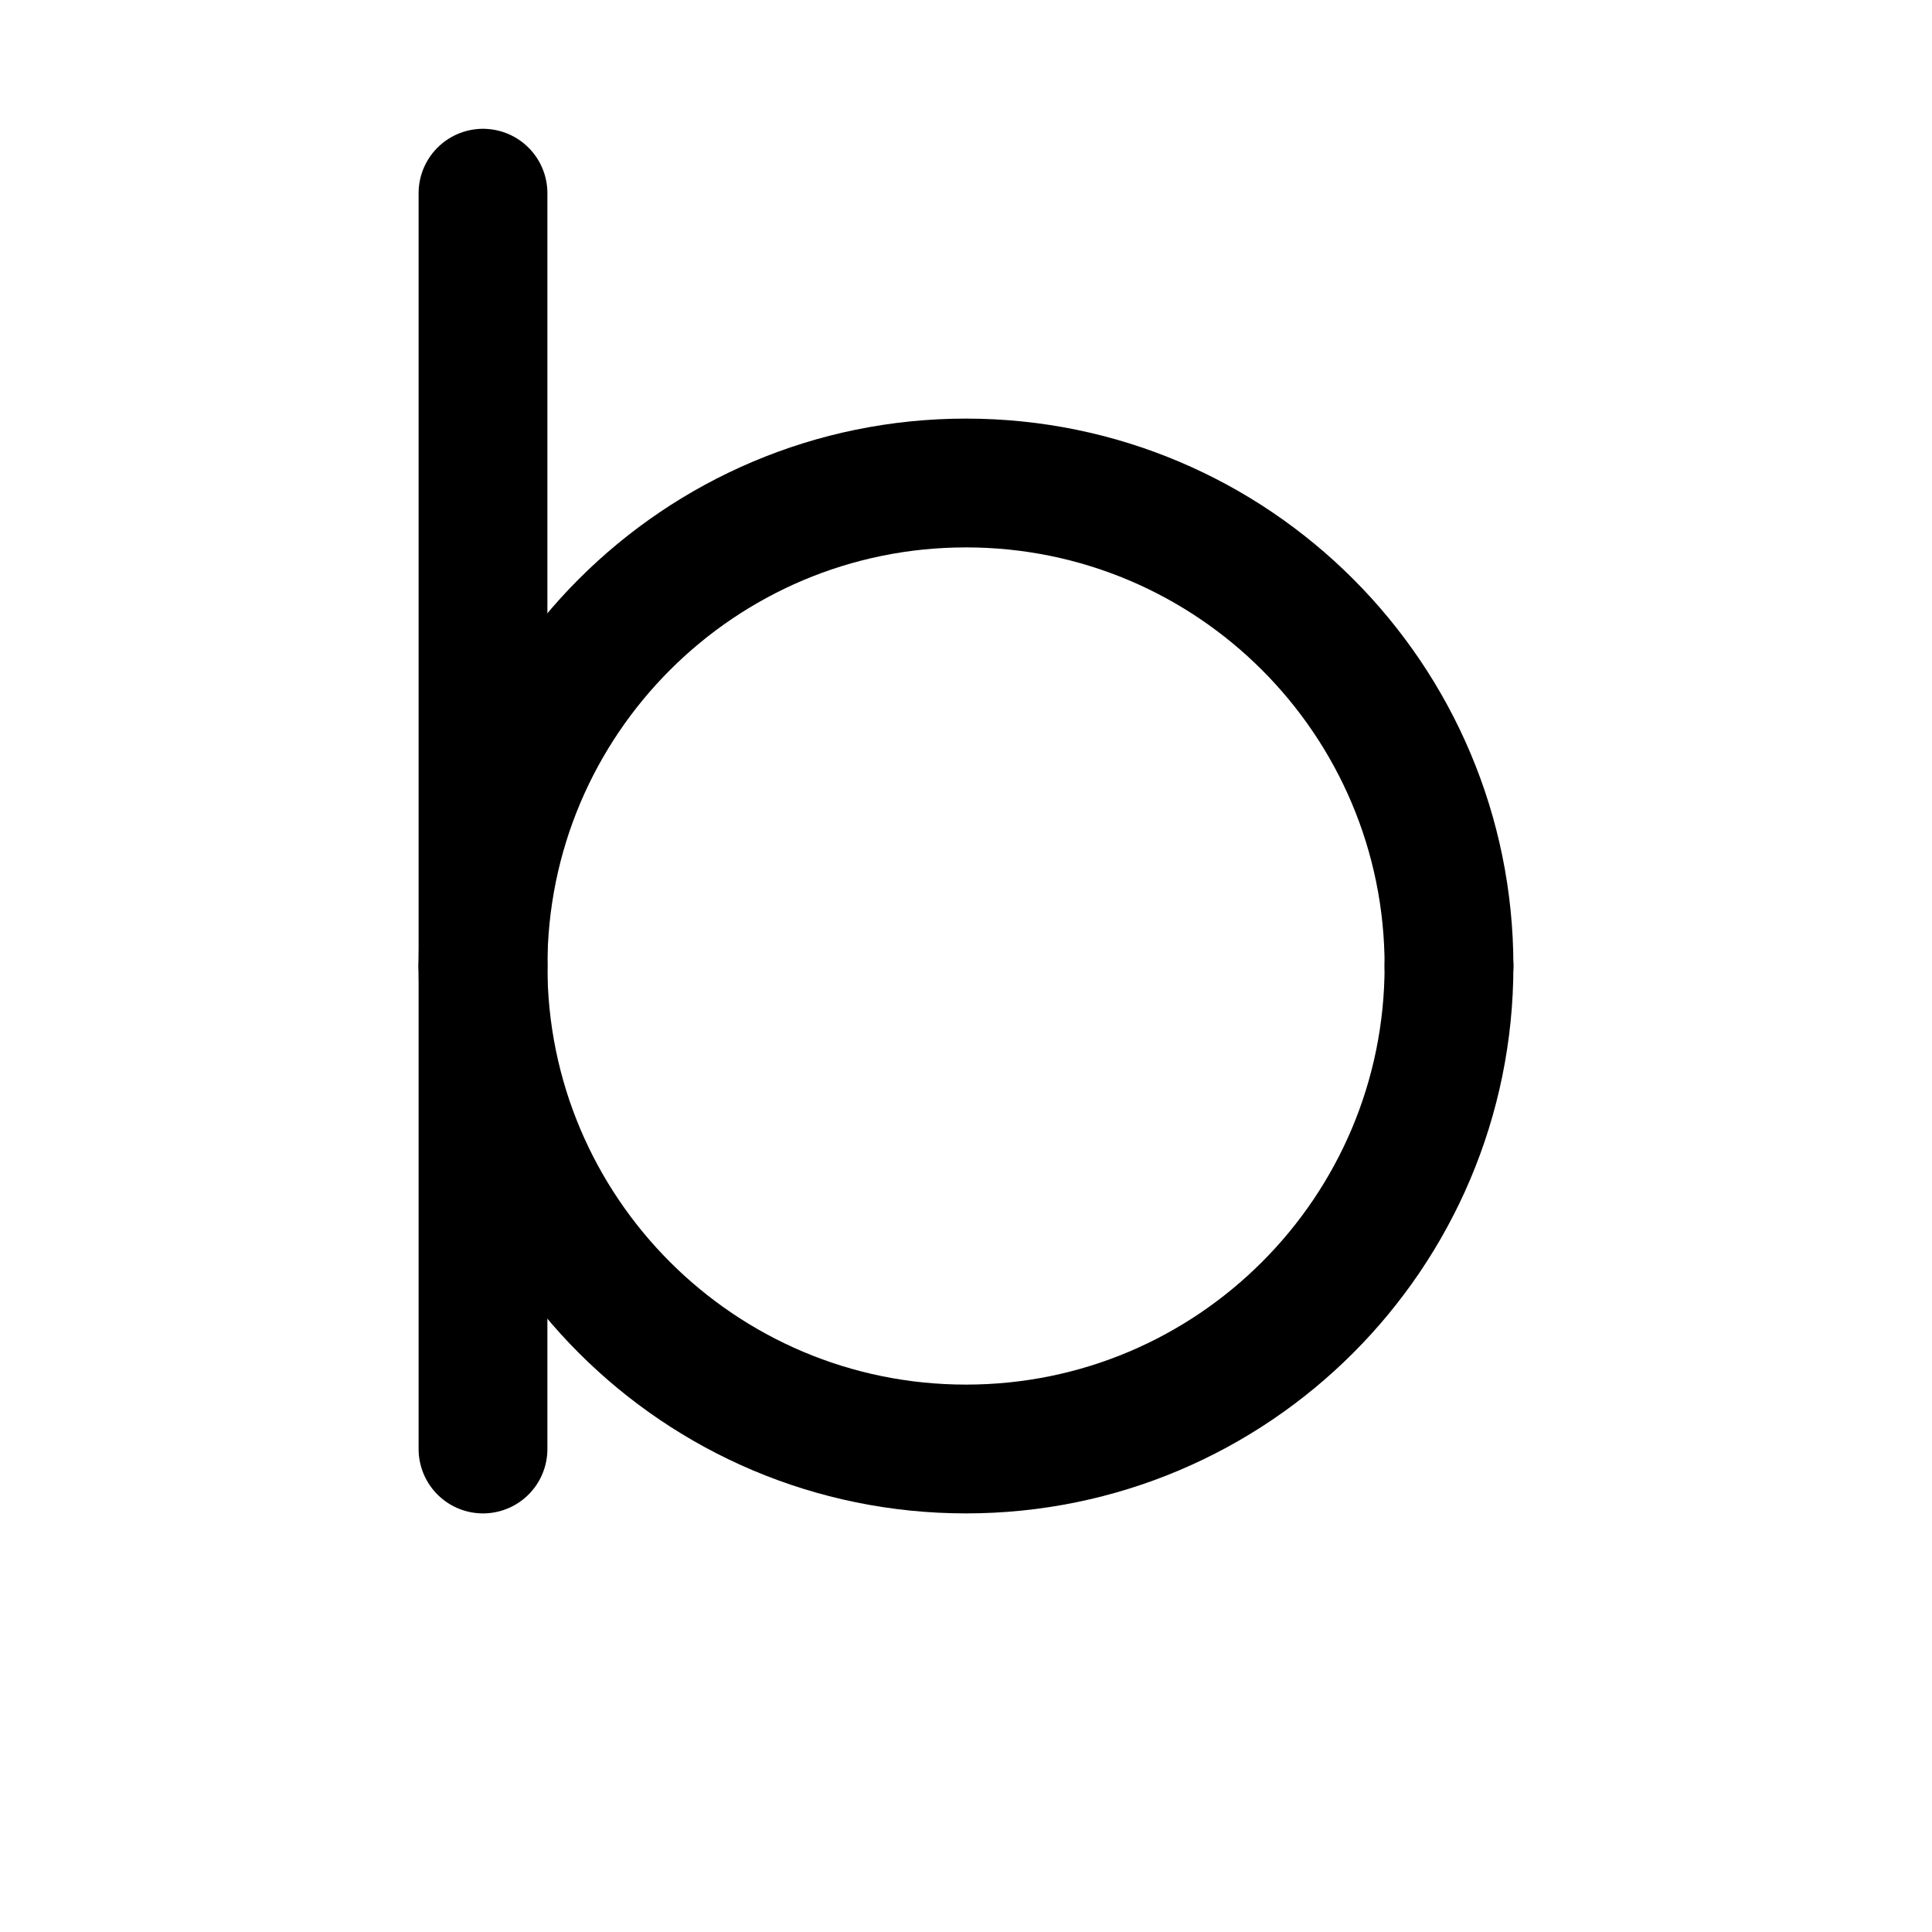
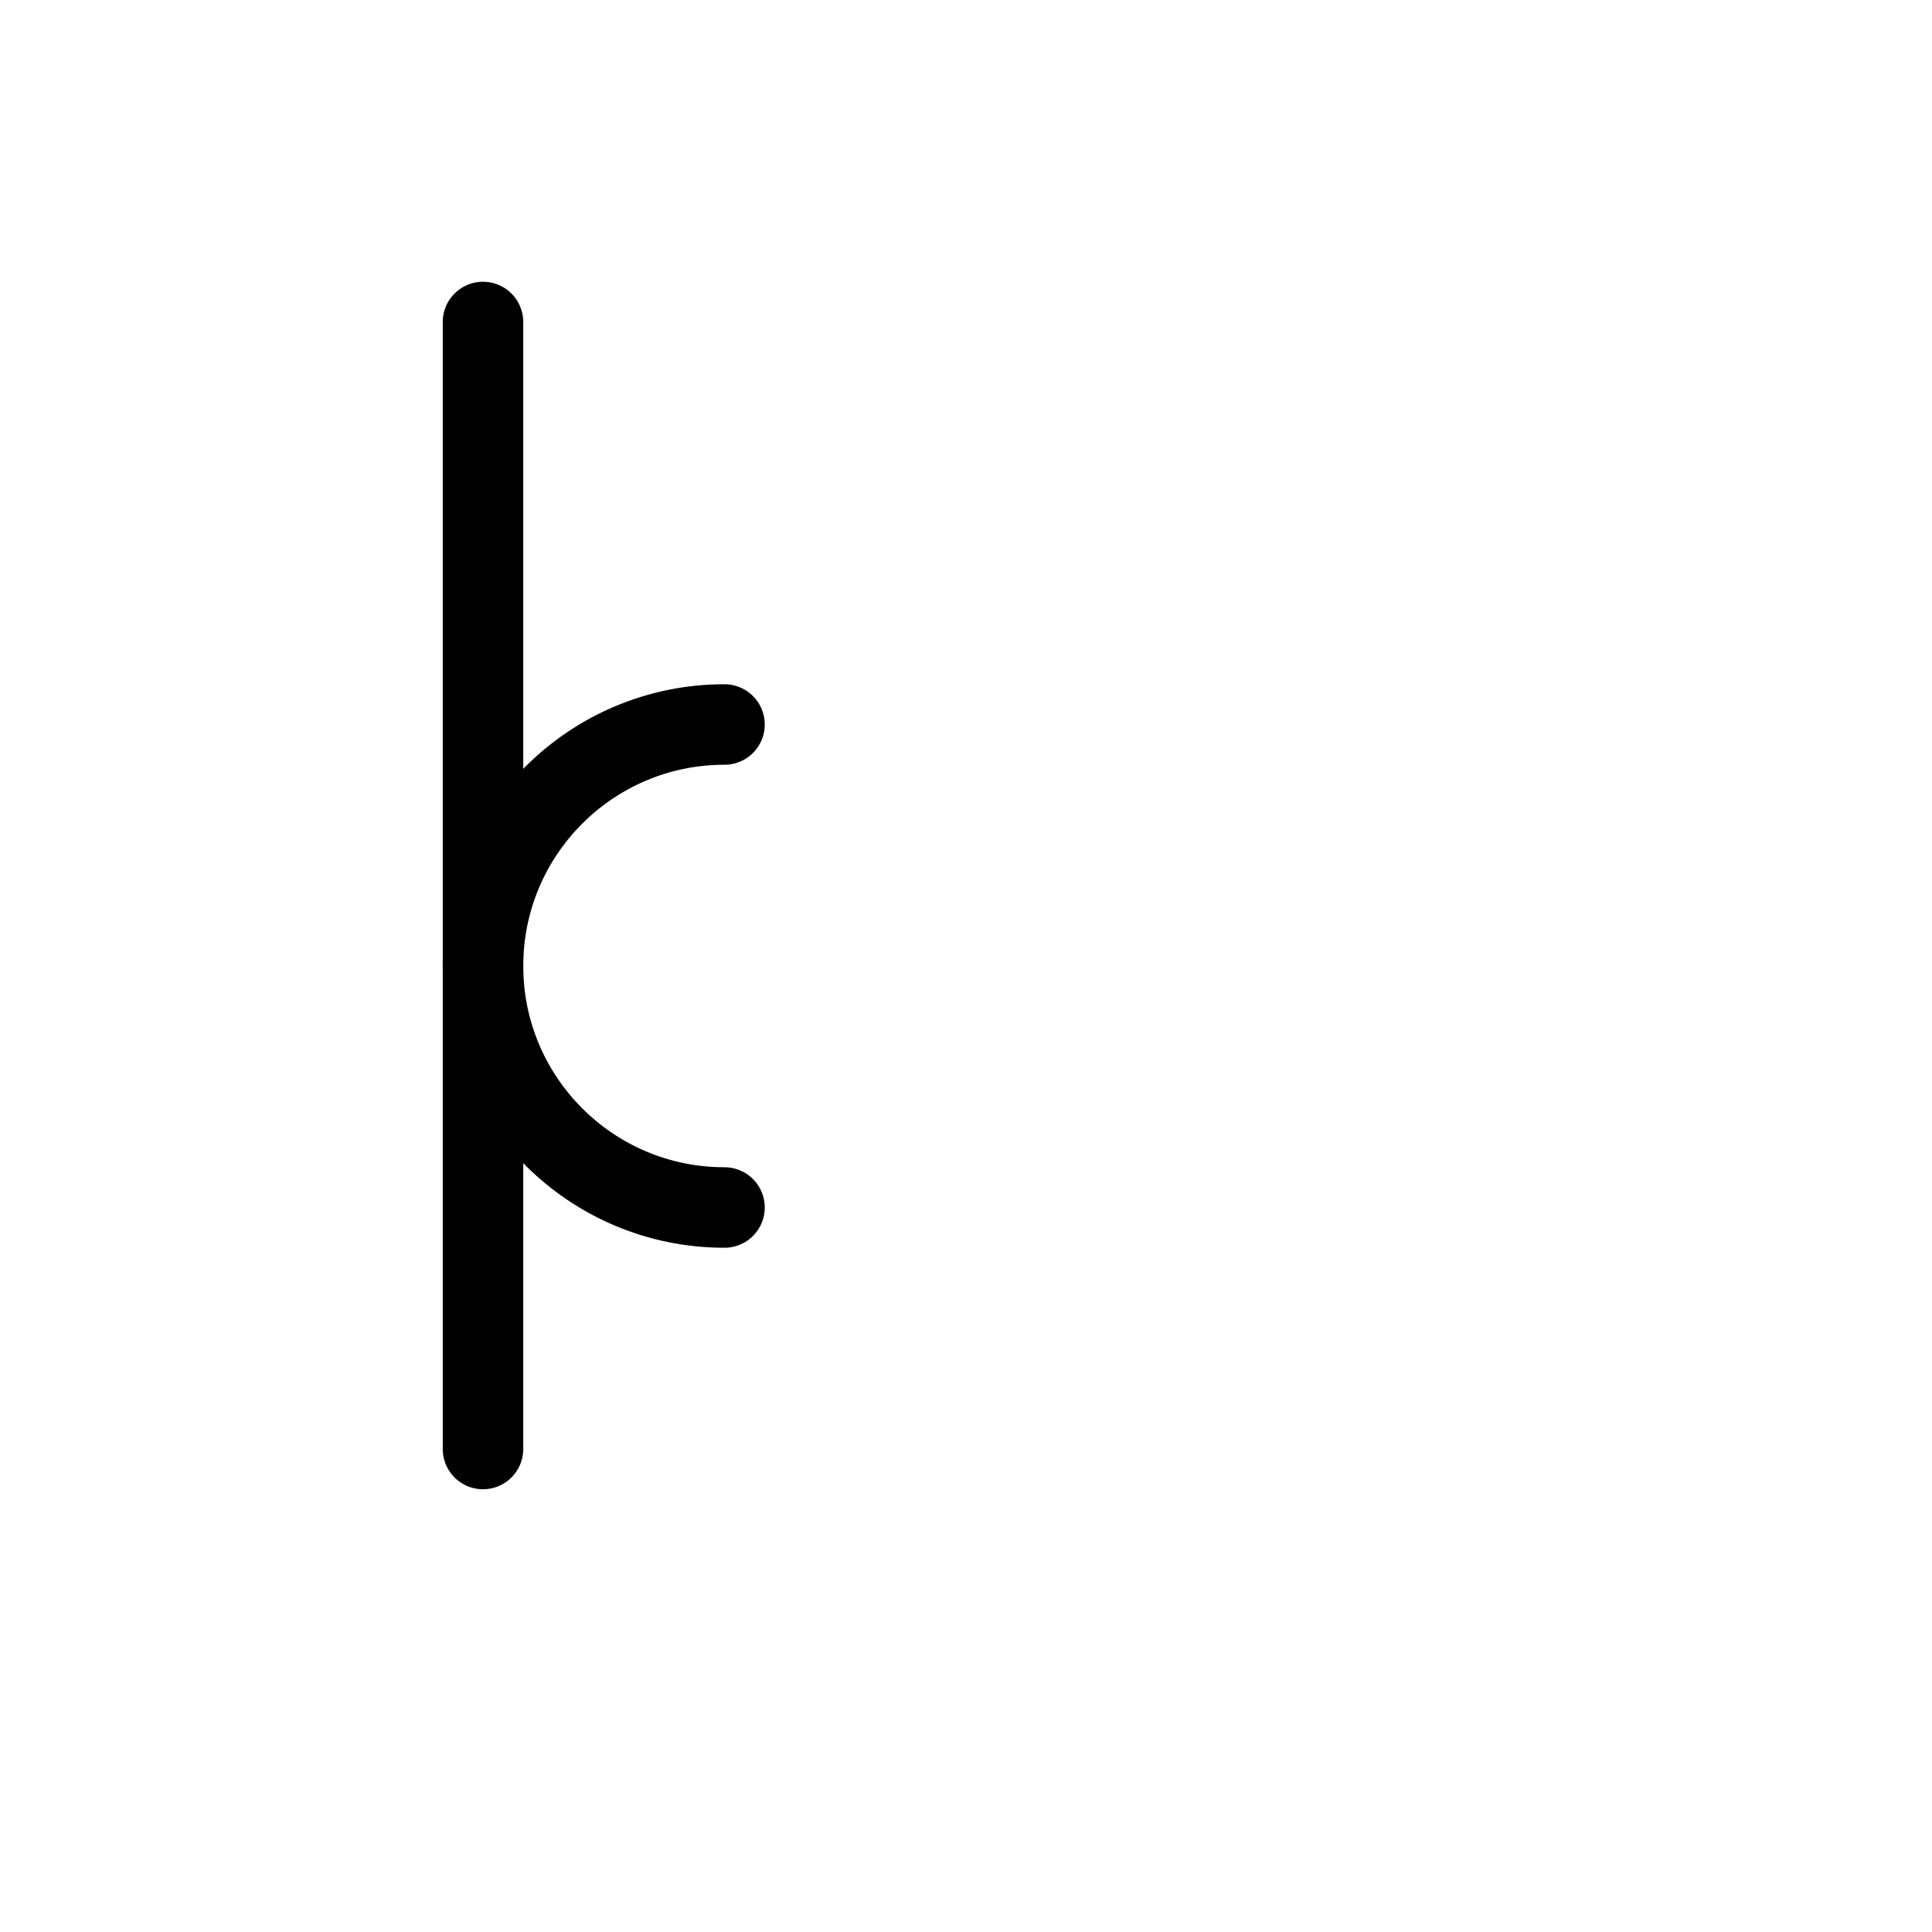
- <svg xmlns="http://www.w3.org/2000/svg" width="240" height="240" viewBox="0 0 240 240">
-   <g fill="none" stroke="#000" stroke-width="16" stroke-linecap="round" stroke-linejoin="round">
-     <path d="M 60.000 24.000 L 60.000 180.000" />
-     <path d="M 180.000 120.000 A 60.000 60.000 0 0 1 60.000 120.000" />
-     <path d="M 60.000 120.000 A 60.000 60.000 0 0 1 180.000 120.000" />
+ <svg xmlns="http://www.w3.org/2000/svg" viewBox="0 0 240 240" width="240" height="240">
+   <g fill="none" stroke="#000" stroke-width="10" stroke-linecap="round" stroke-linejoin="round">
+     <path d="M 60.00 40.00 L 60.00 180.00" />
+     <path d="M 90.00 150.00 A 30.00 30.00 0 0 1 90.00 90.00" />
  </g>
</svg>
